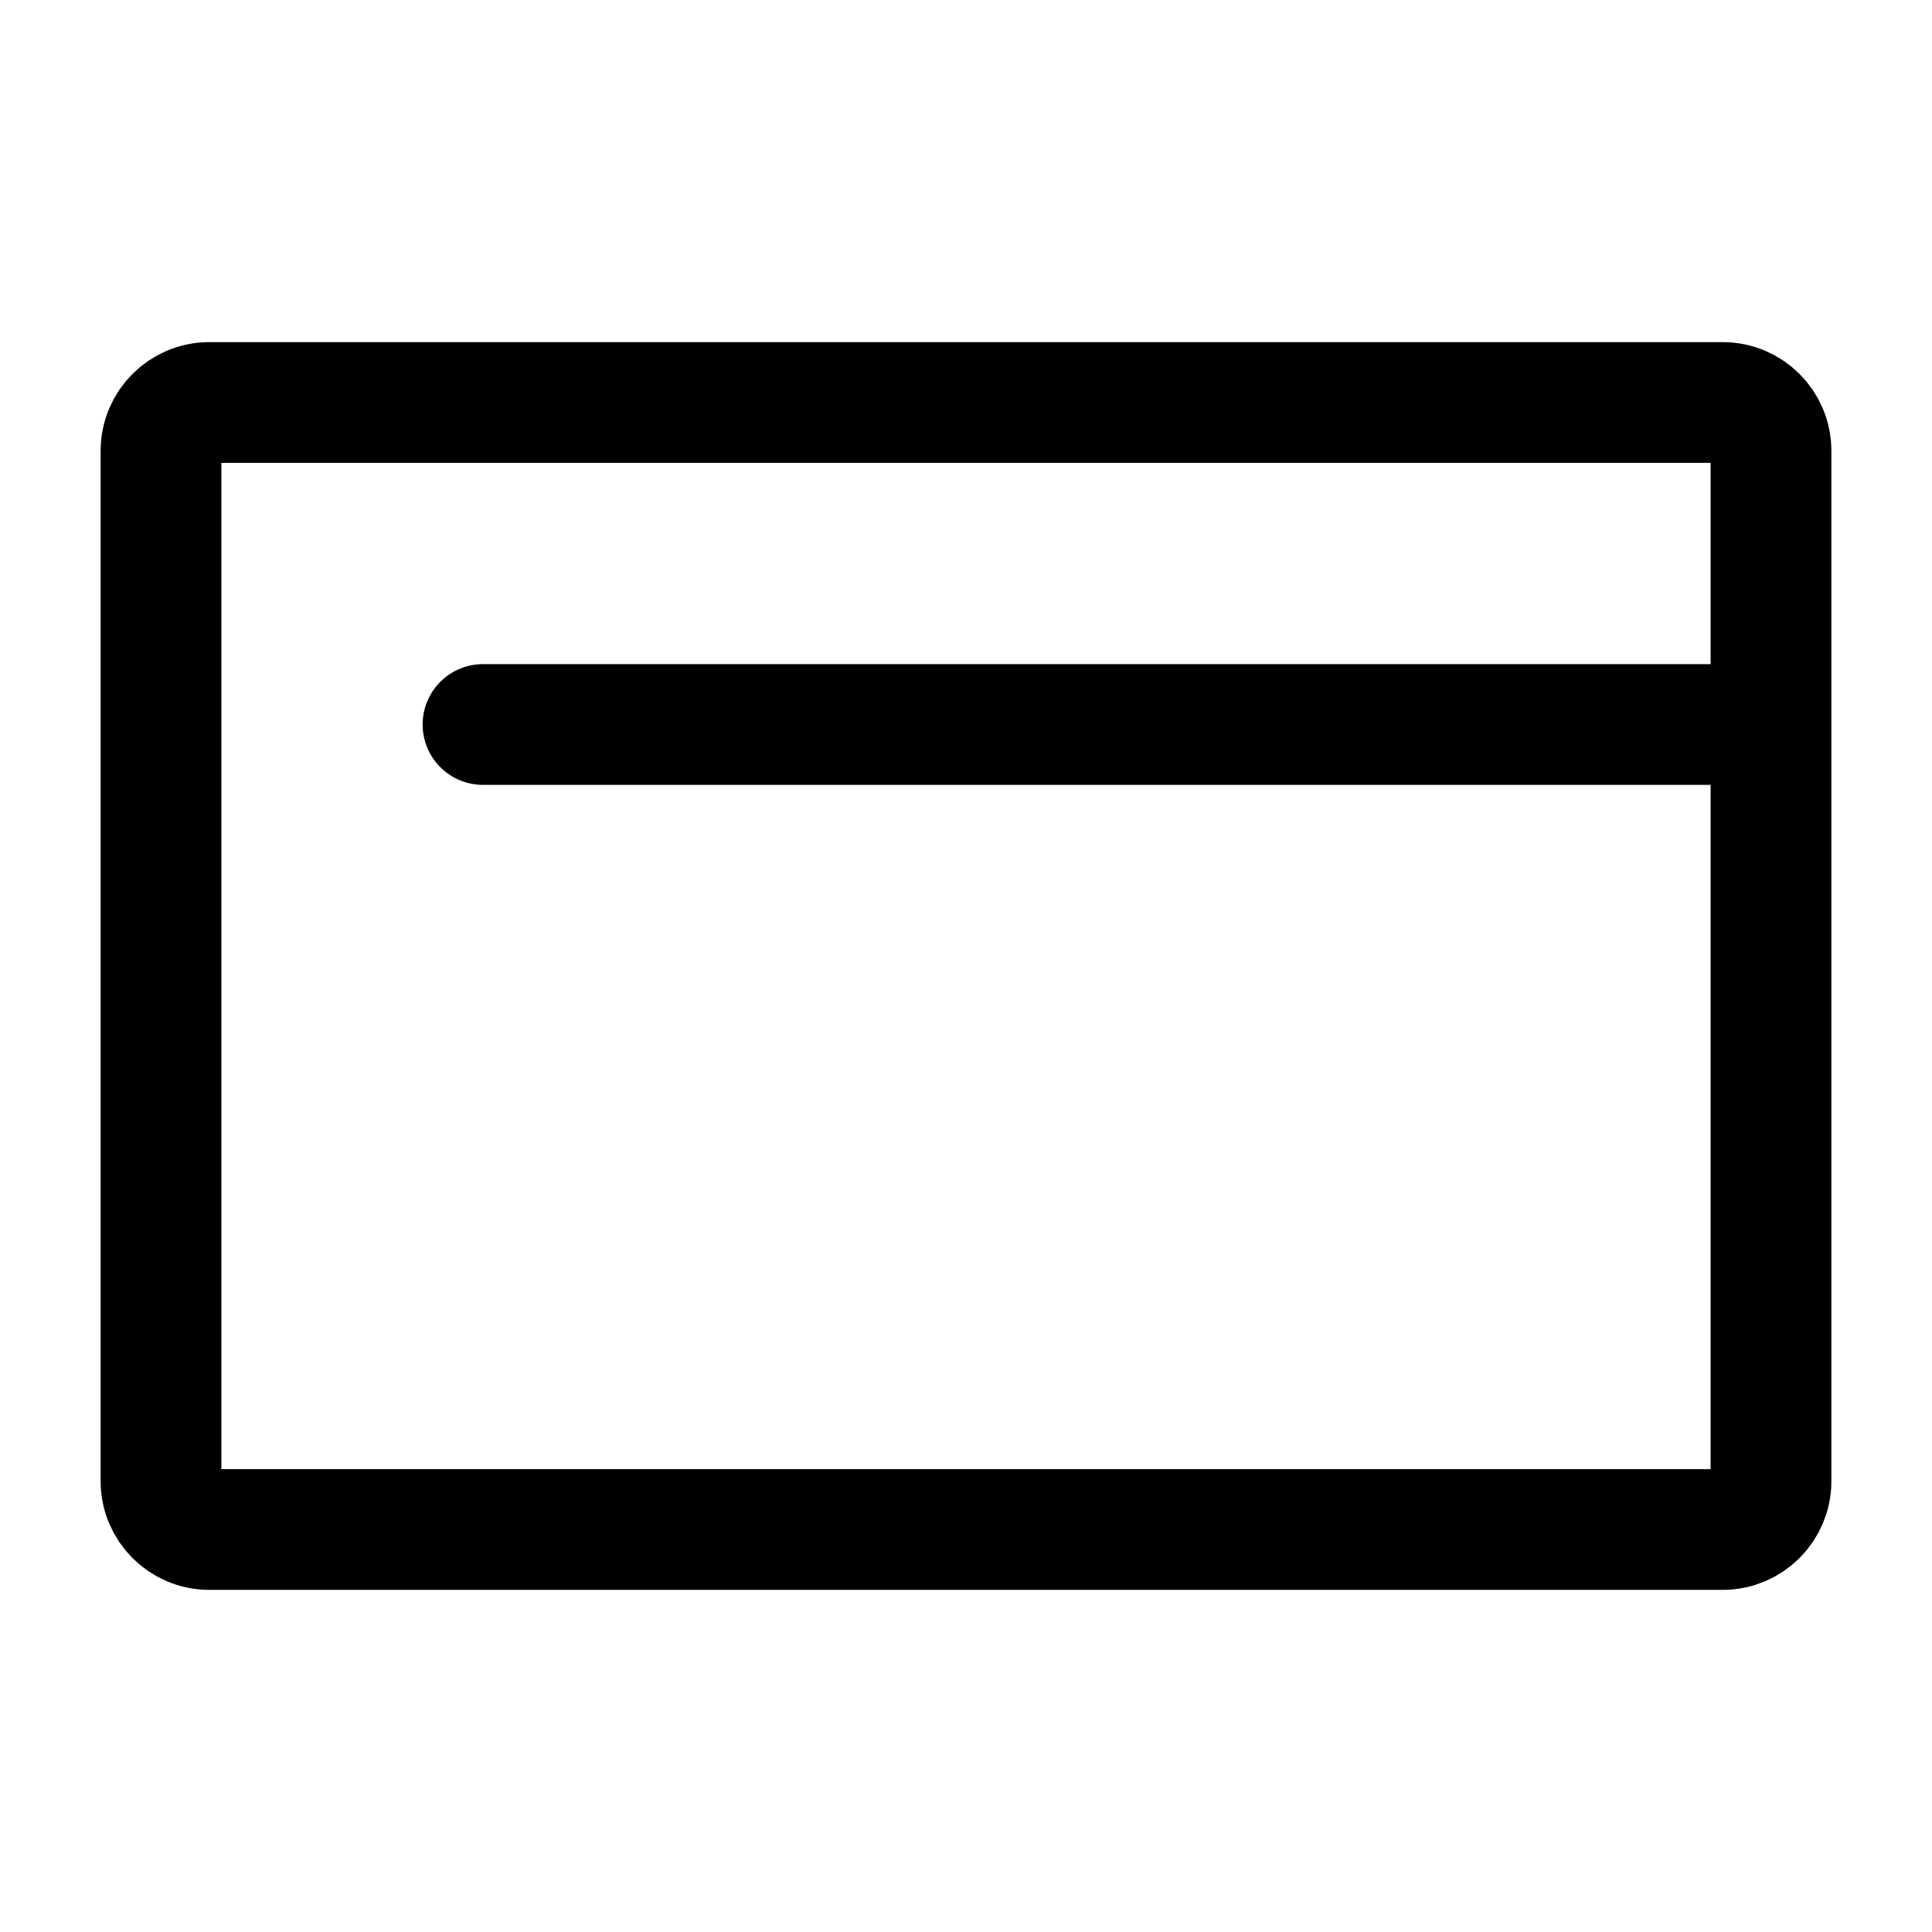
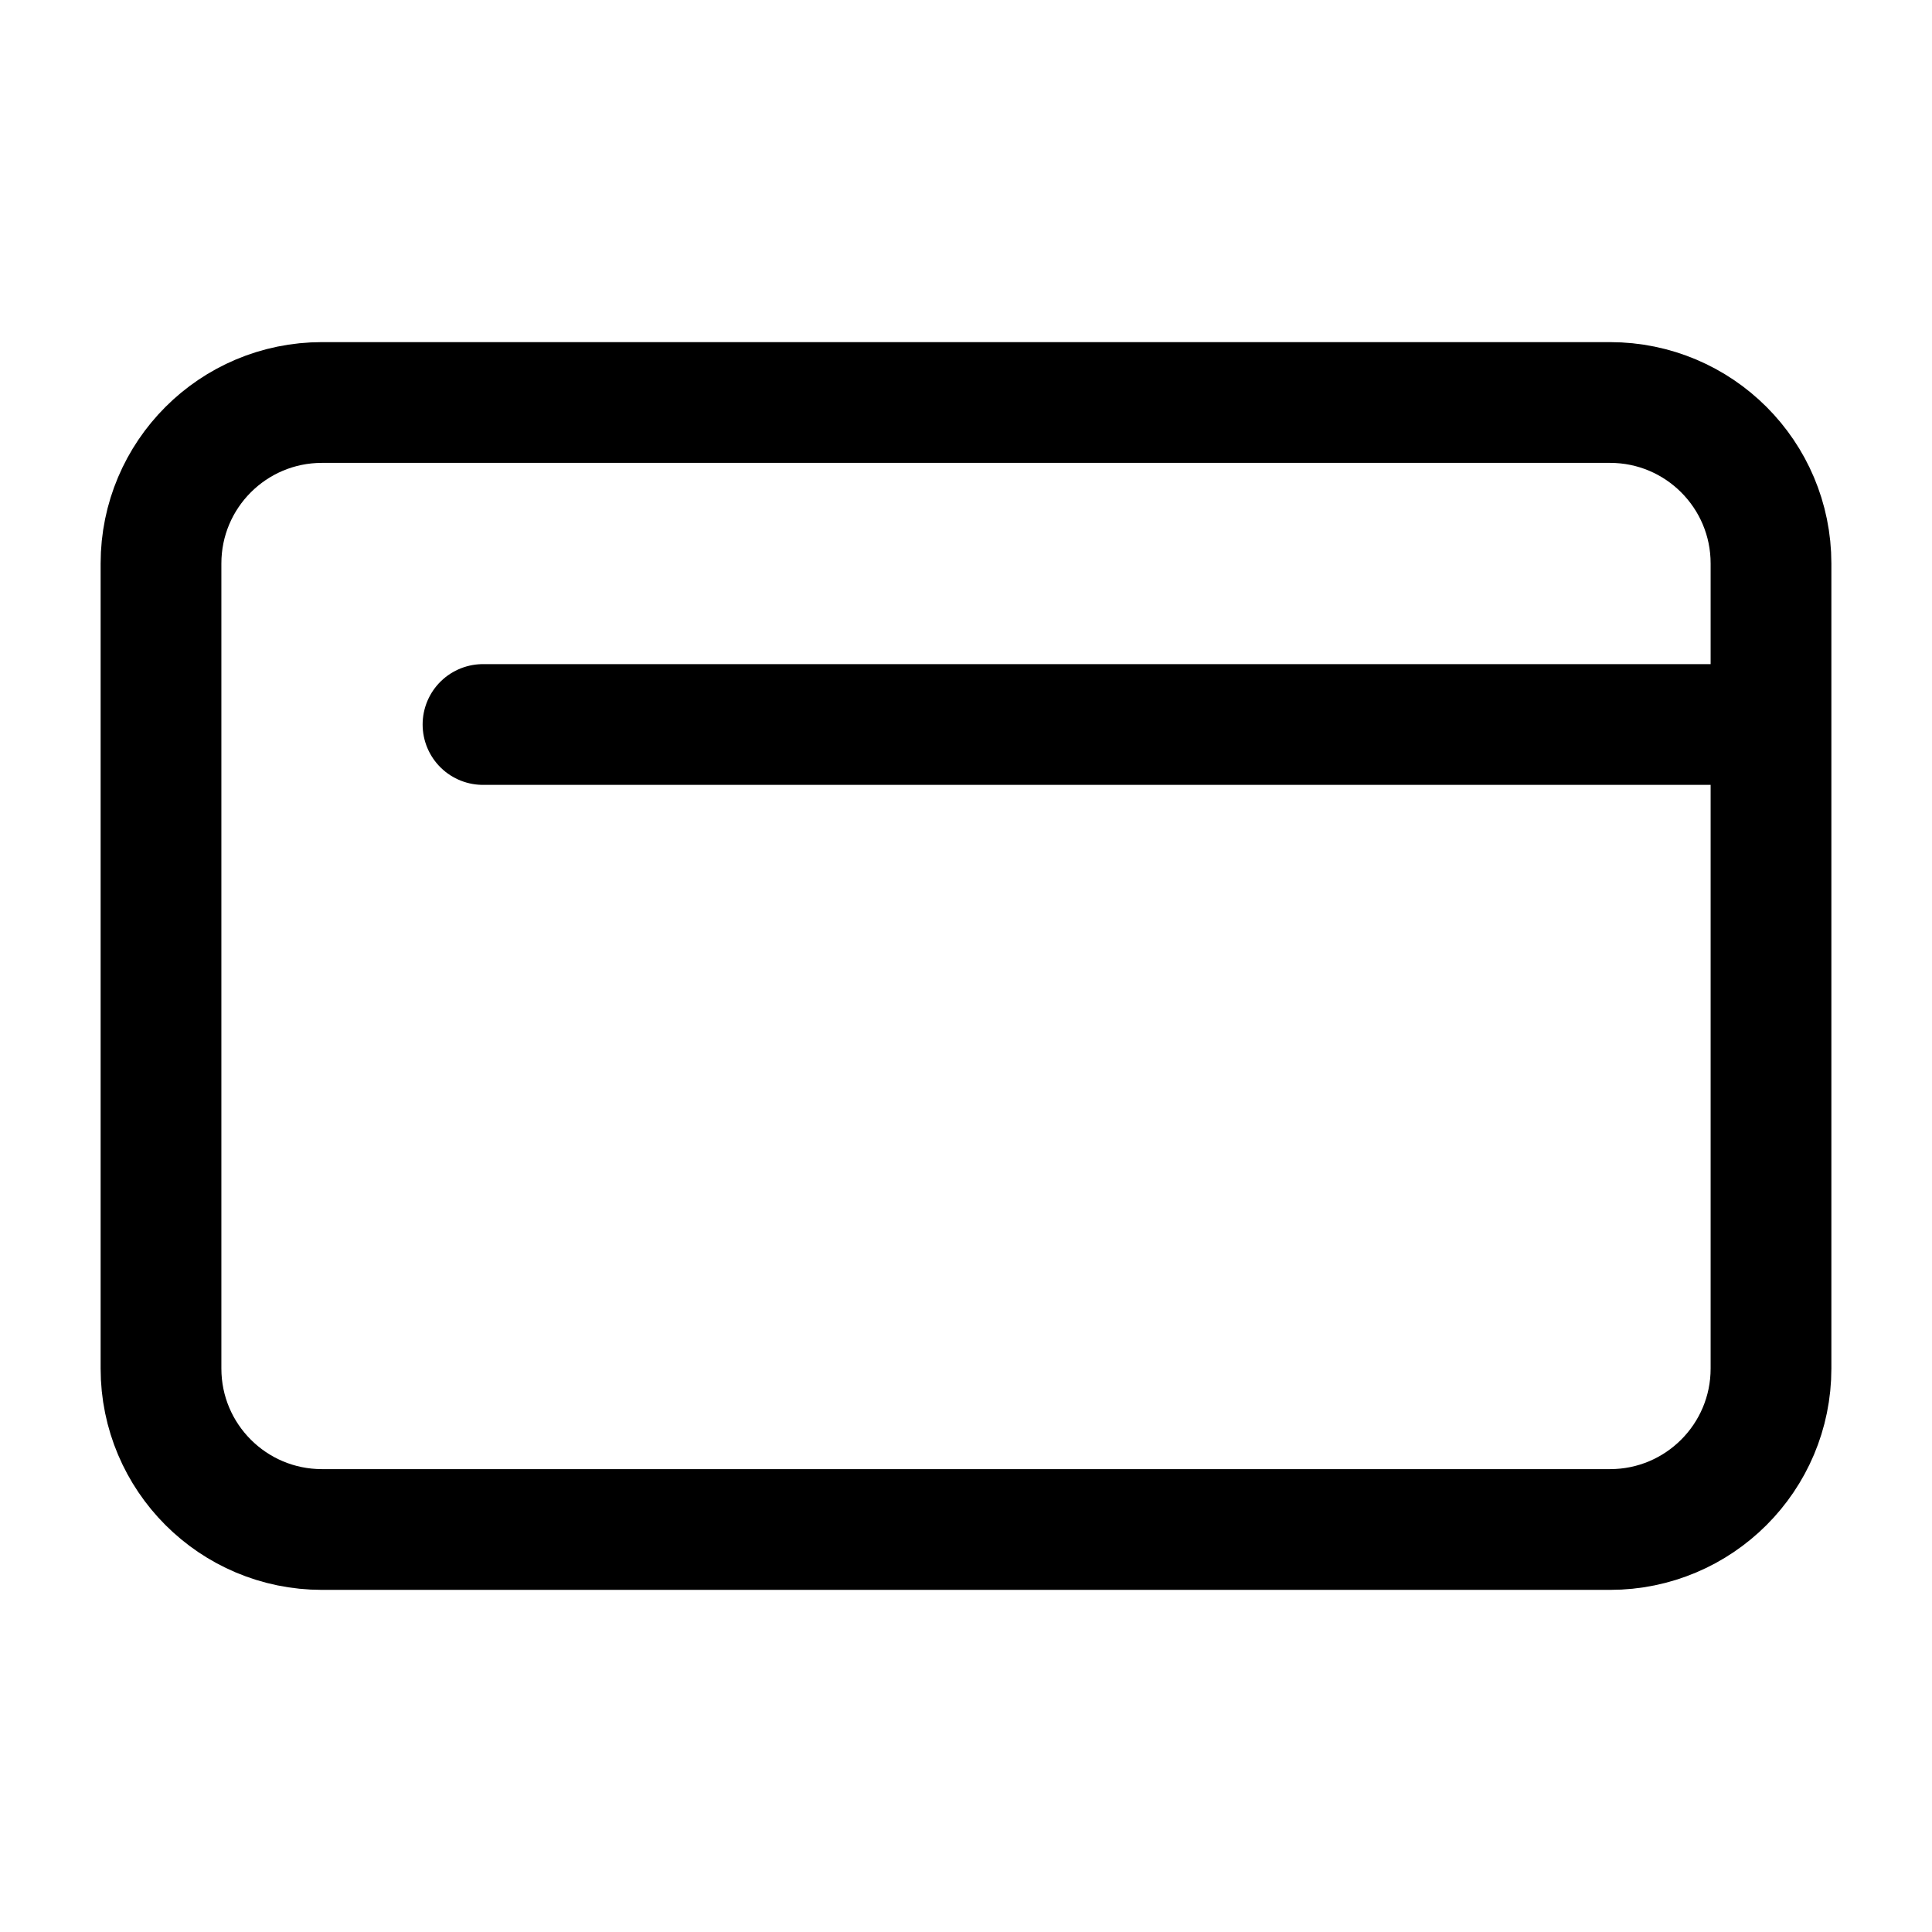
<svg xmlns="http://www.w3.org/2000/svg" width="24" height="24" viewBox="0 0 24 24" stroke-width="1.5" fill="none">
-   <path d="M22 9V18.4C22 18.731 21.731 19 21.4 19H2.6C2.269 19 2 18.731 2 18.4V5.6C2 5.269 2.269 5 2.6 5H21.4C21.731 5 22 5.269 22 5.6V9ZM22 9H6" stroke="currentColor" stroke-linecap="round" stroke-linejoin="round" />
+   <path d="M22 9V17C22 18.105 21.105 19 20 19H4C2.895 19 2 18.105 2 17V7C2 5.895 2.895 5 4 5H20C21.105 5 22 5.895 22 7V9ZM22 9H6" stroke="currentColor" stroke-linecap="round" stroke-linejoin="round" />
</svg>
